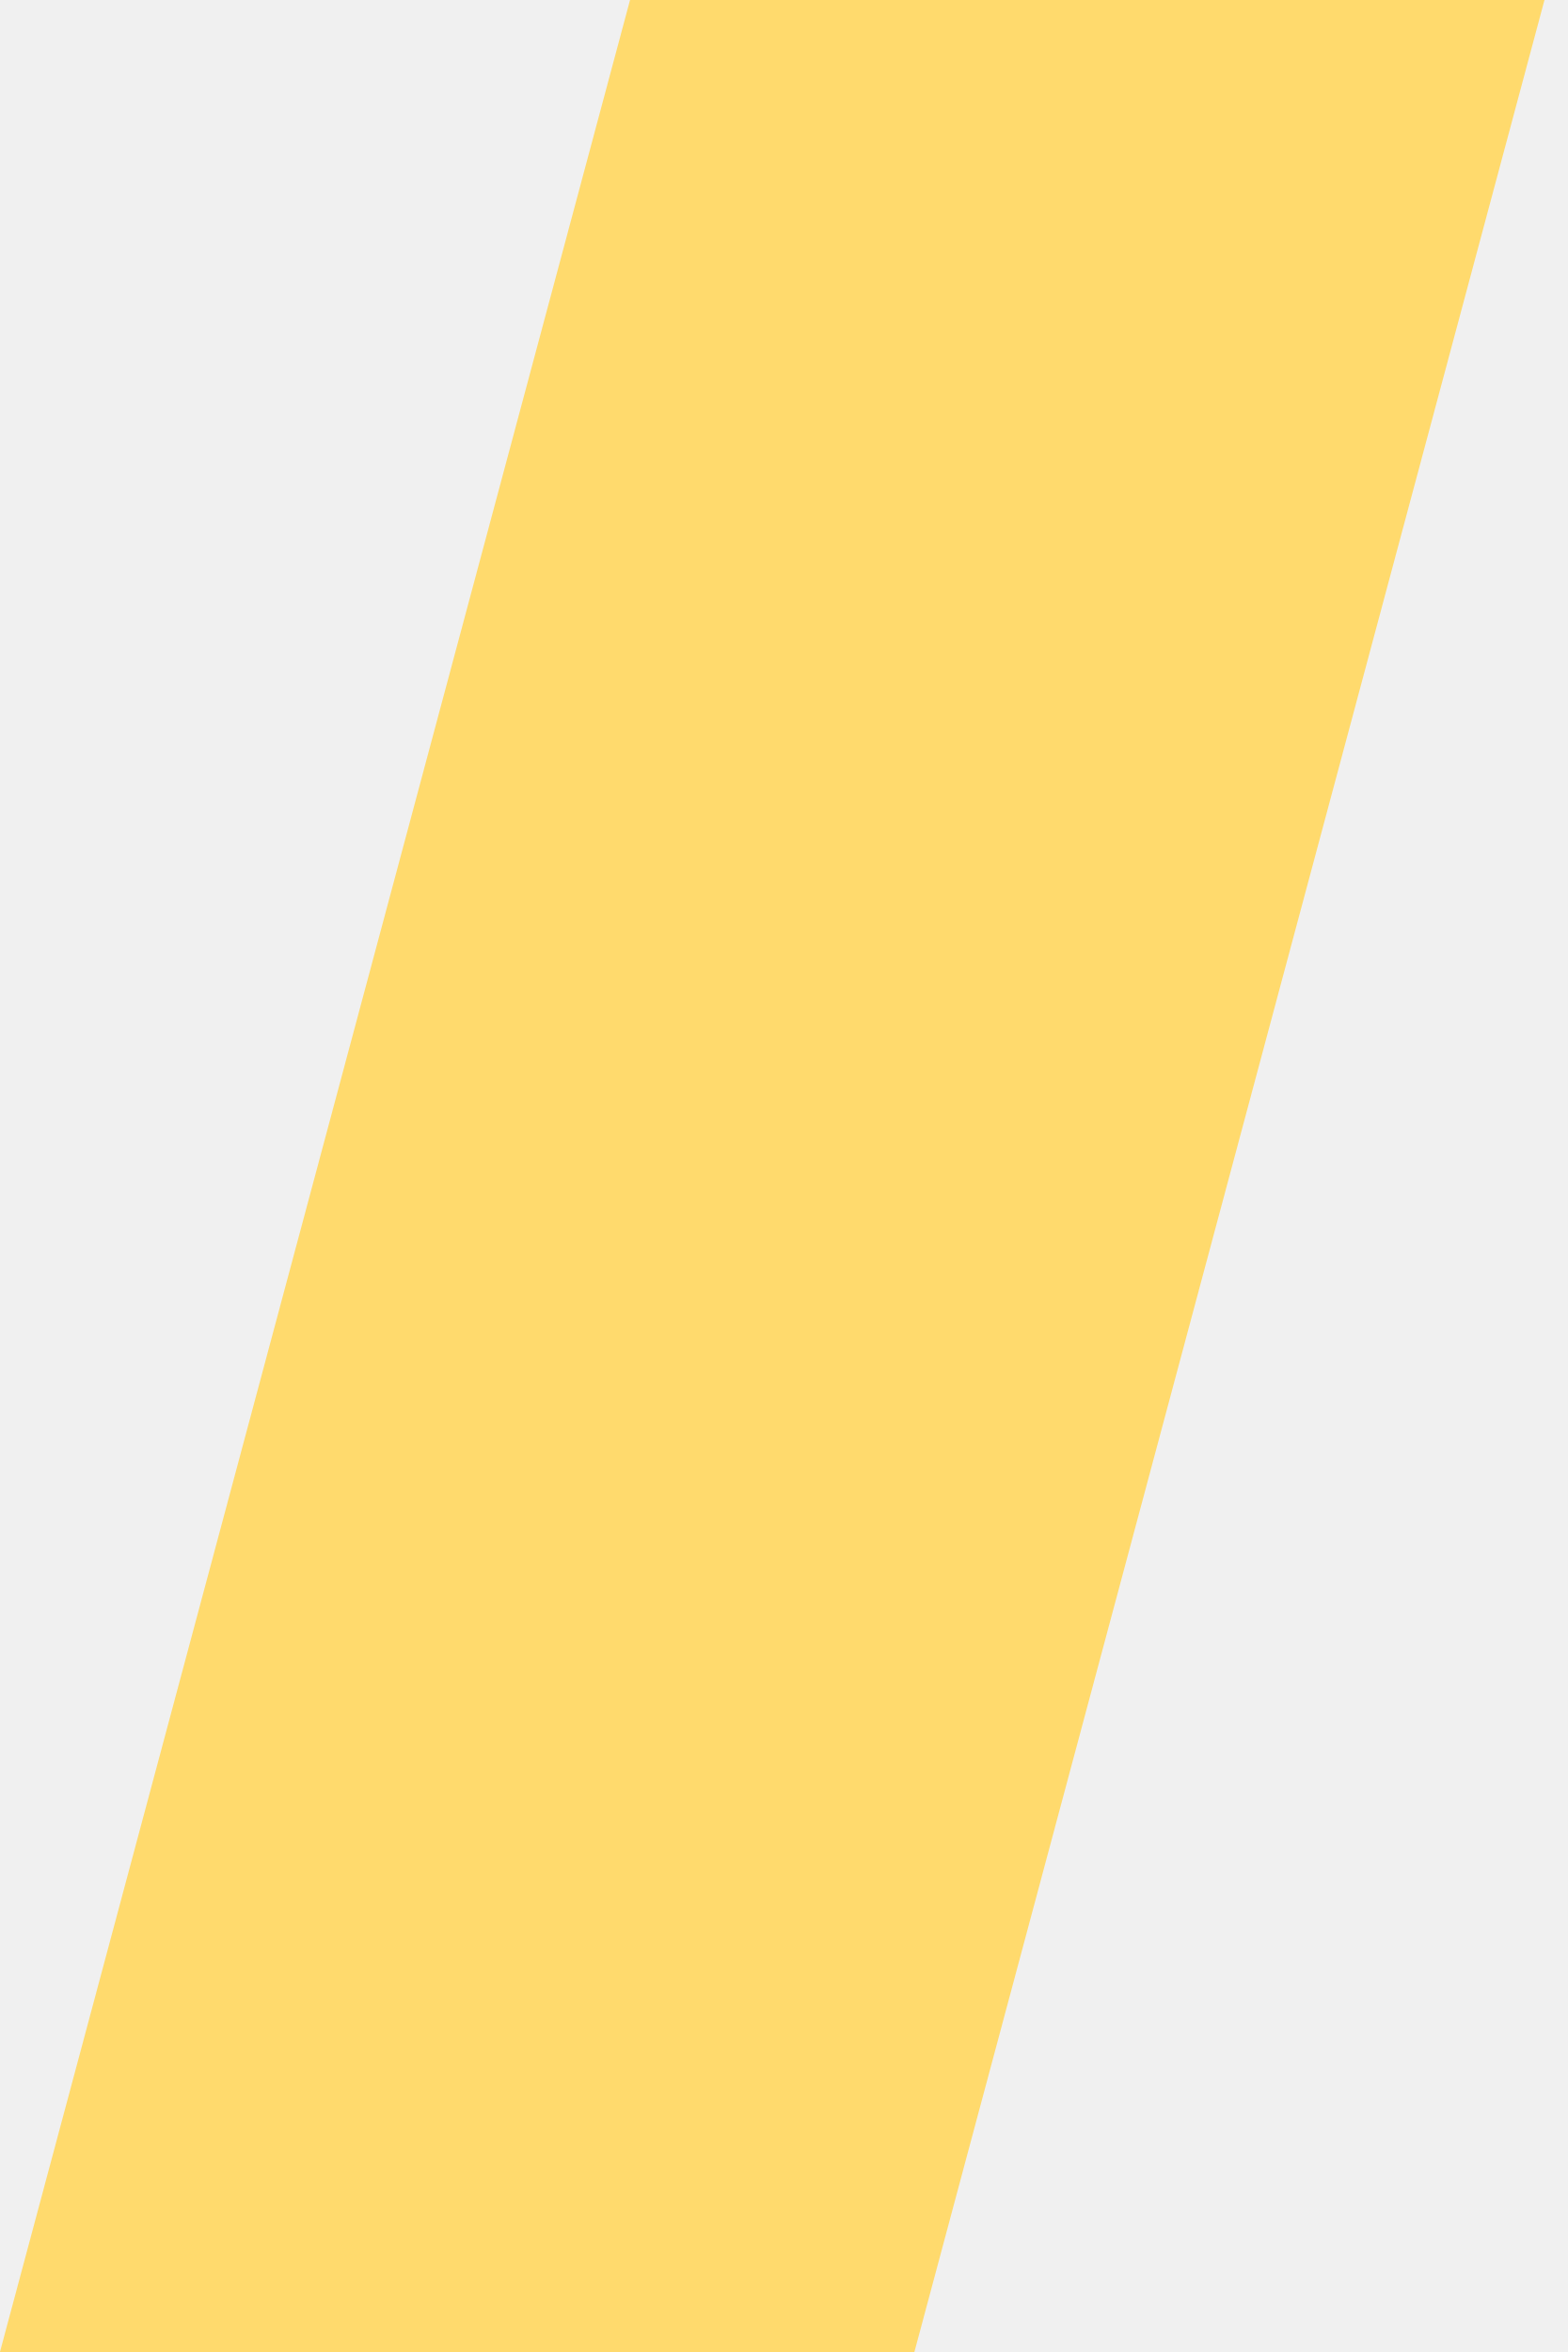
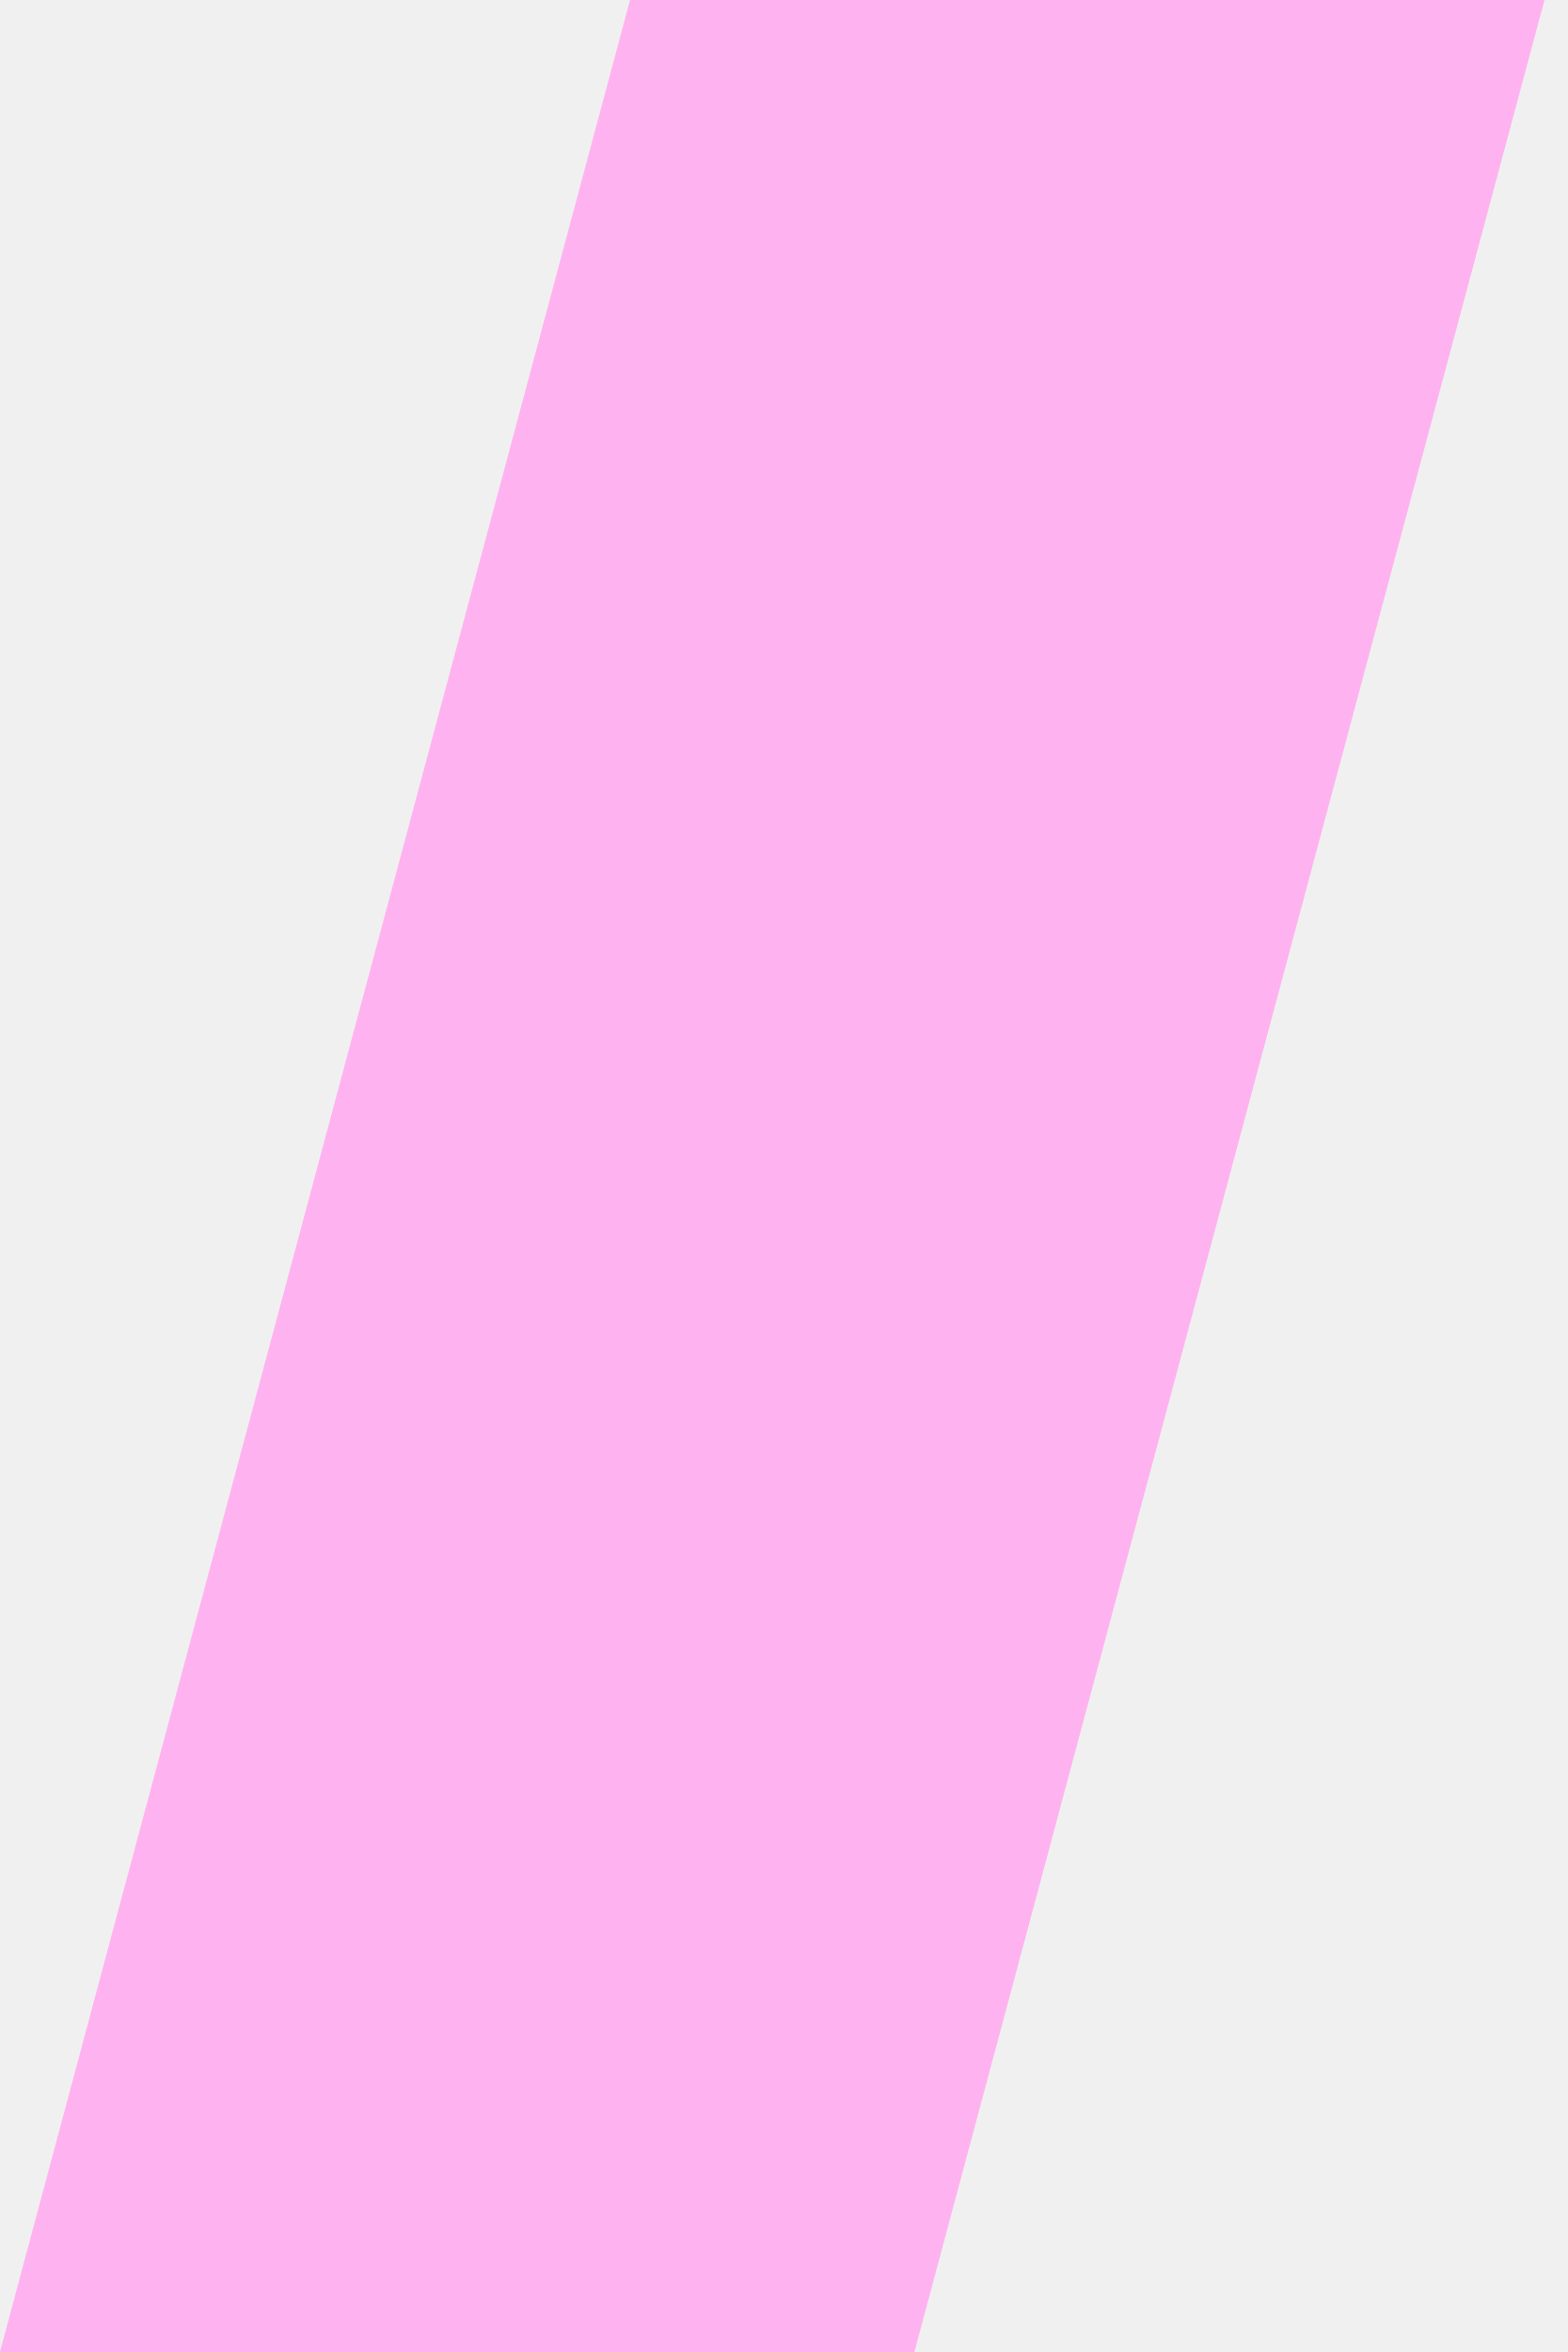
<svg xmlns="http://www.w3.org/2000/svg" xmlns:xlink="http://www.w3.org/1999/xlink" width="24" height="36" viewBox="0 0 6.35 9.525" version="1.1" id="svg1">
  <defs id="defs1">
    <linearGradient id="linearGradient1">
      <stop style="stop-color:#d42c2c;stop-opacity:1;" offset="0" id="stop1" />
      <stop style="stop-color:#d42c2c;stop-opacity:0;" offset="1" id="stop2" />
    </linearGradient>
    <linearGradient xlink:href="#linearGradient1" id="linearGradient2" x1="-13.028" y1="1.538" x2="-5.406" y2="1.538" gradientUnits="userSpaceOnUse" gradientTransform="translate(1.590617,2.926735)" />
  </defs>
  <g id="layer1">
-     <rect style="display:inline;fill:#ffda6d;fill-opacity:1;stroke:#ffffff;stroke-width:0;stroke-dasharray:none;stroke-opacity:1" id="rect442-8-6-4-37-9-2-2-82-6-0-74-8-2-8" width="3.704" height="9.861" x="2.552" y="0" transform="matrix(1,0,-0.258819,0.9659258,0,0)" />
+     <rect style="display:inline;fill:#ffb2f0;fill-opacity:1;stroke:#ffffff;stroke-width:0;stroke-dasharray:none;stroke-opacity:1" id="rect442-8-6-4-37-9-2-2-82-6-0-74-8-2-8" width="3.704" height="9.861" x="2.552" y="0" transform="matrix(1,0,-0.258819,0.9659258,0,0)" />
  </g>
</svg>
